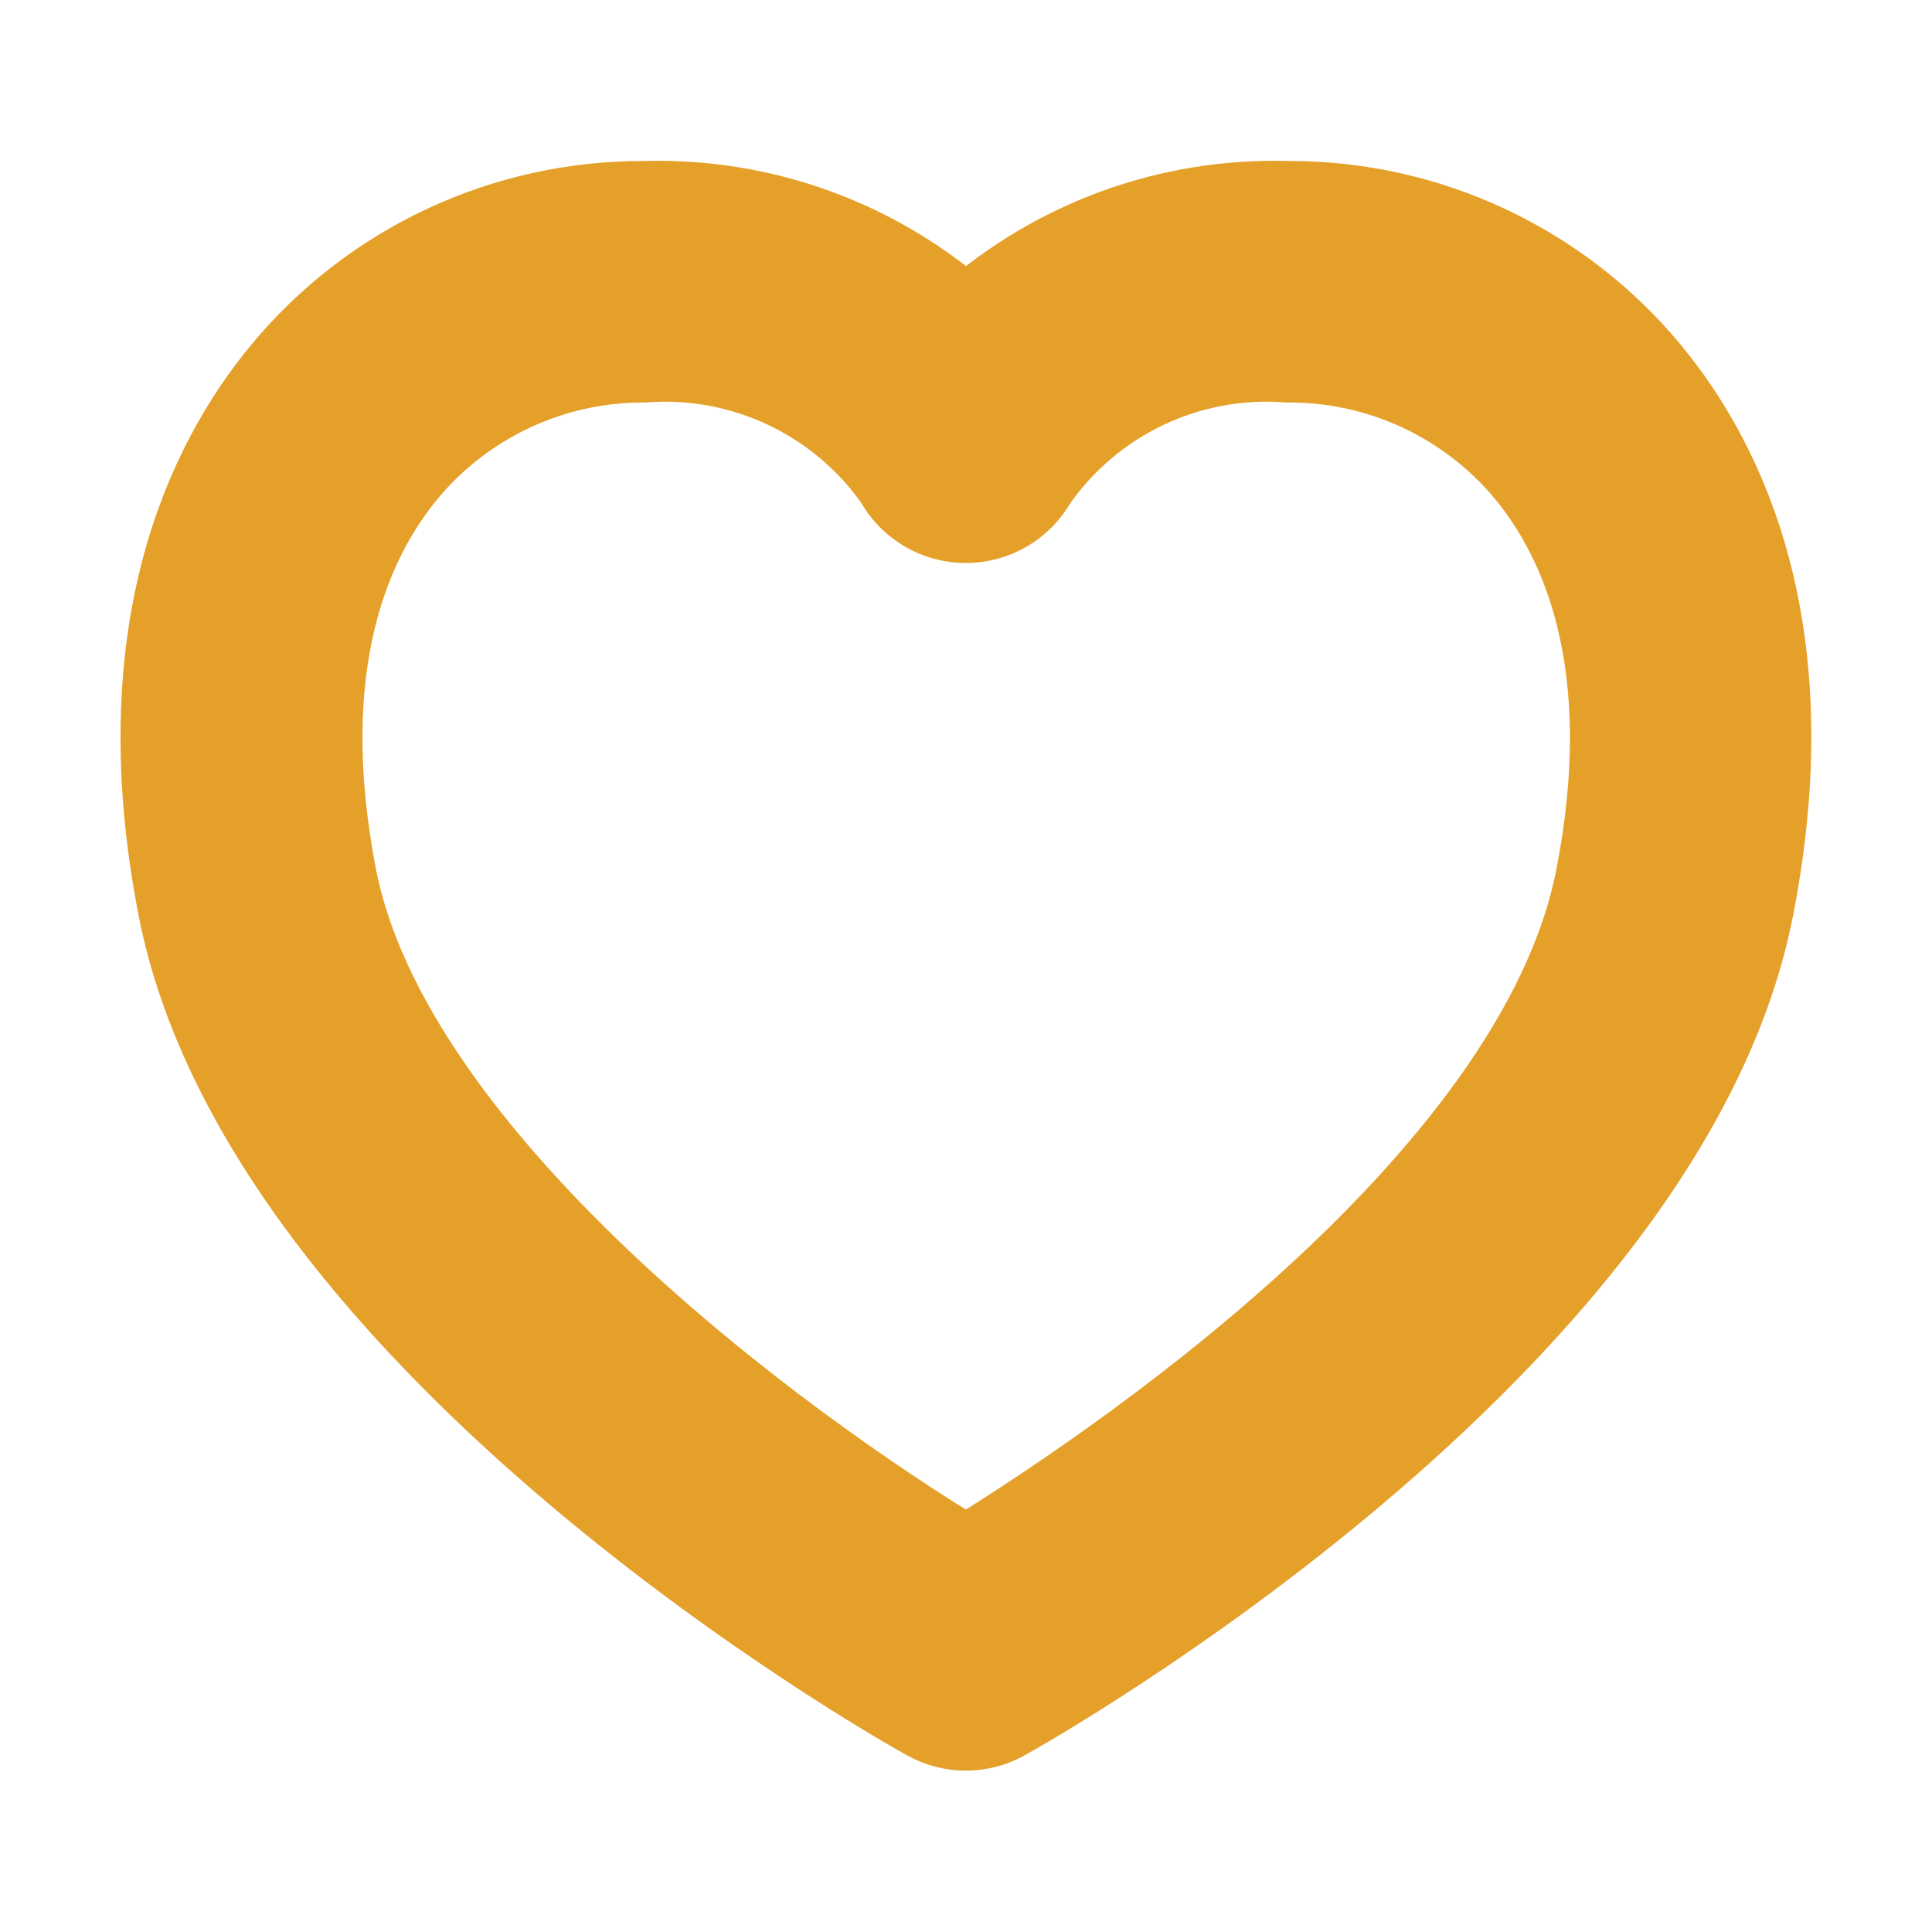
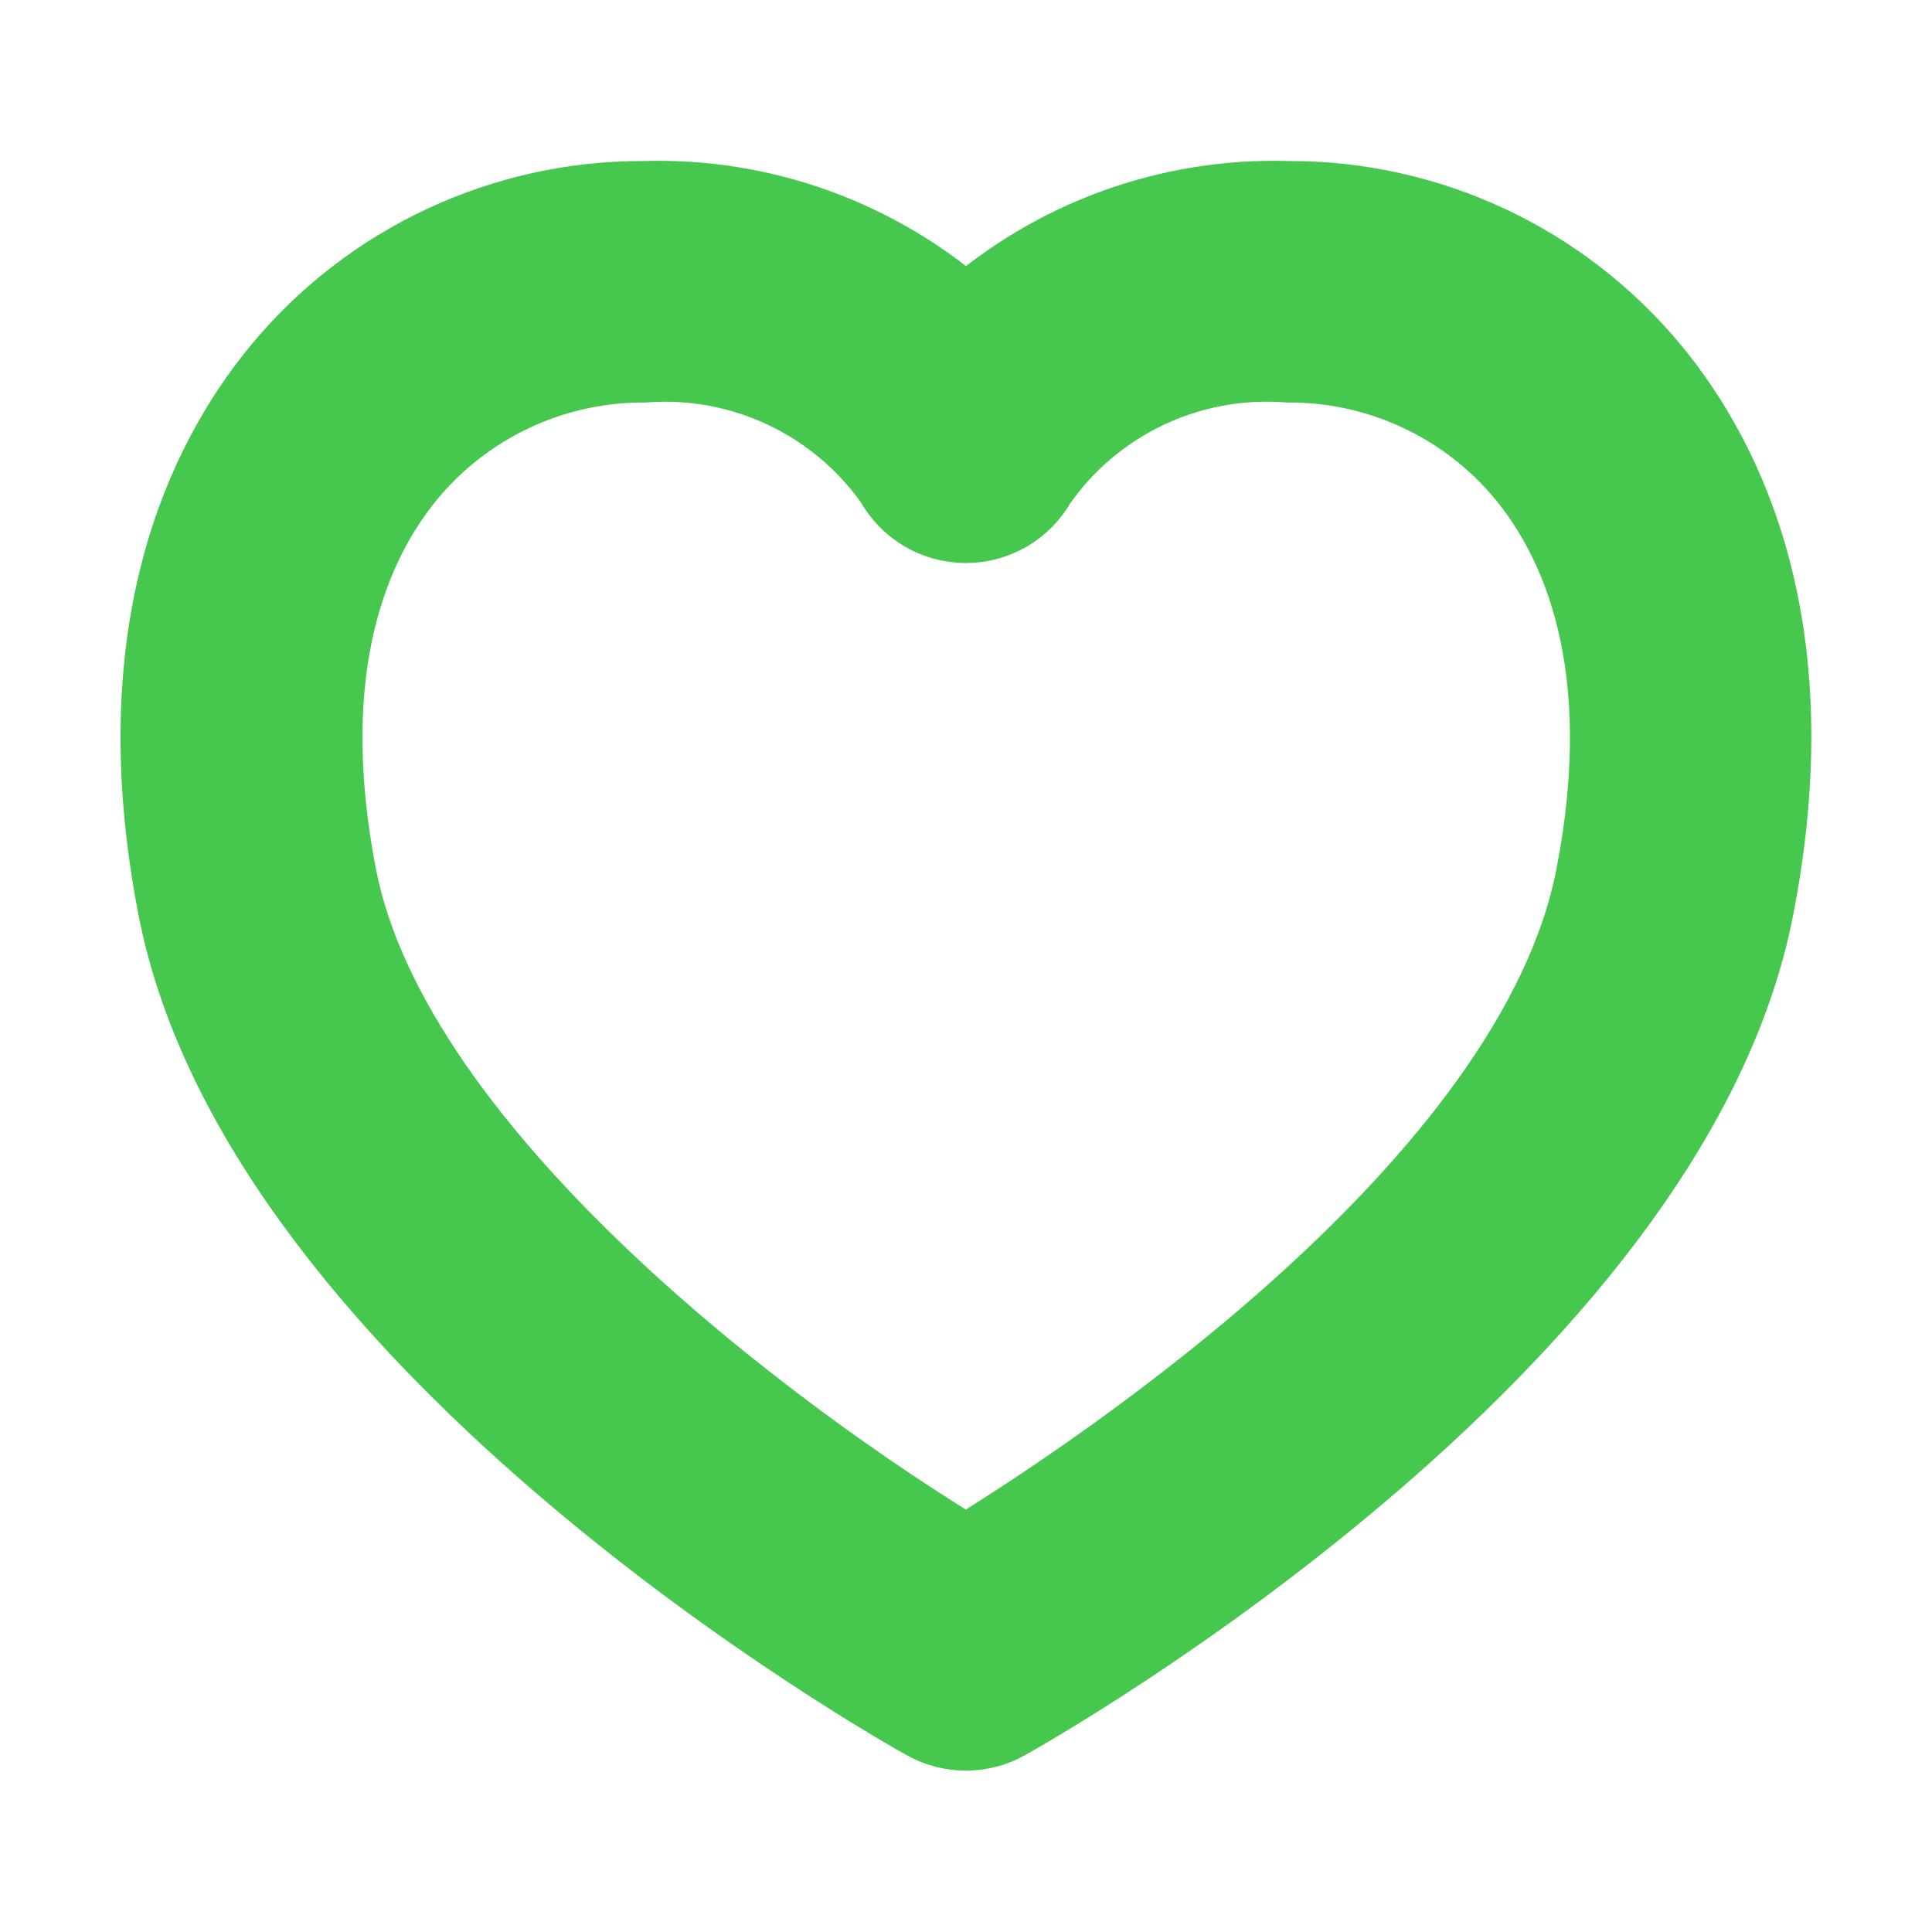
- <svg xmlns="http://www.w3.org/2000/svg" fill="#e5a02a" width="800px" height="800px" viewBox="0 0 24 24" stroke="#e5a02a">
+ <svg xmlns="http://www.w3.org/2000/svg" fill="#46c84f" width="800px" height="800px" viewBox="0 0 24 24" stroke="#46c84f">
  <g id="SVGRepo_bgCarrier" stroke-width="0" />
  <g id="SVGRepo_tracerCarrier" stroke-linecap="round" stroke-linejoin="round" />
  <g id="SVGRepo_iconCarrier">
    <path d="M20.5,4.609A5.811,5.811,0,0,0,16,2.5a5.75,5.75,0,0,0-4,1.455A5.75,5.75,0,0,0,8,2.5,5.811,5.811,0,0,0,3.5,4.609c-.953,1.156-1.95,3.249-1.289,6.66,1.055,5.447,8.966,9.917,9.3,10.1a1,1,0,0,0,.974,0c.336-.187,8.247-4.657,9.3-10.1C22.45,7.858,21.453,5.765,20.5,4.609Zm-.674,6.28C19.08,14.74,13.658,18.322,12,19.34c-2.336-1.41-7.142-4.95-7.821-8.451-.513-2.646.189-4.183.869-5.007A3.819,3.819,0,0,1,8,4.5a3.493,3.493,0,0,1,3.115,1.469,1.005,1.005,0,0,0,1.76.011A3.489,3.489,0,0,1,16,4.5a3.819,3.819,0,0,1,2.959,1.382C19.637,6.706,20.339,8.243,19.826,10.889Z" />
  </g>
</svg>
